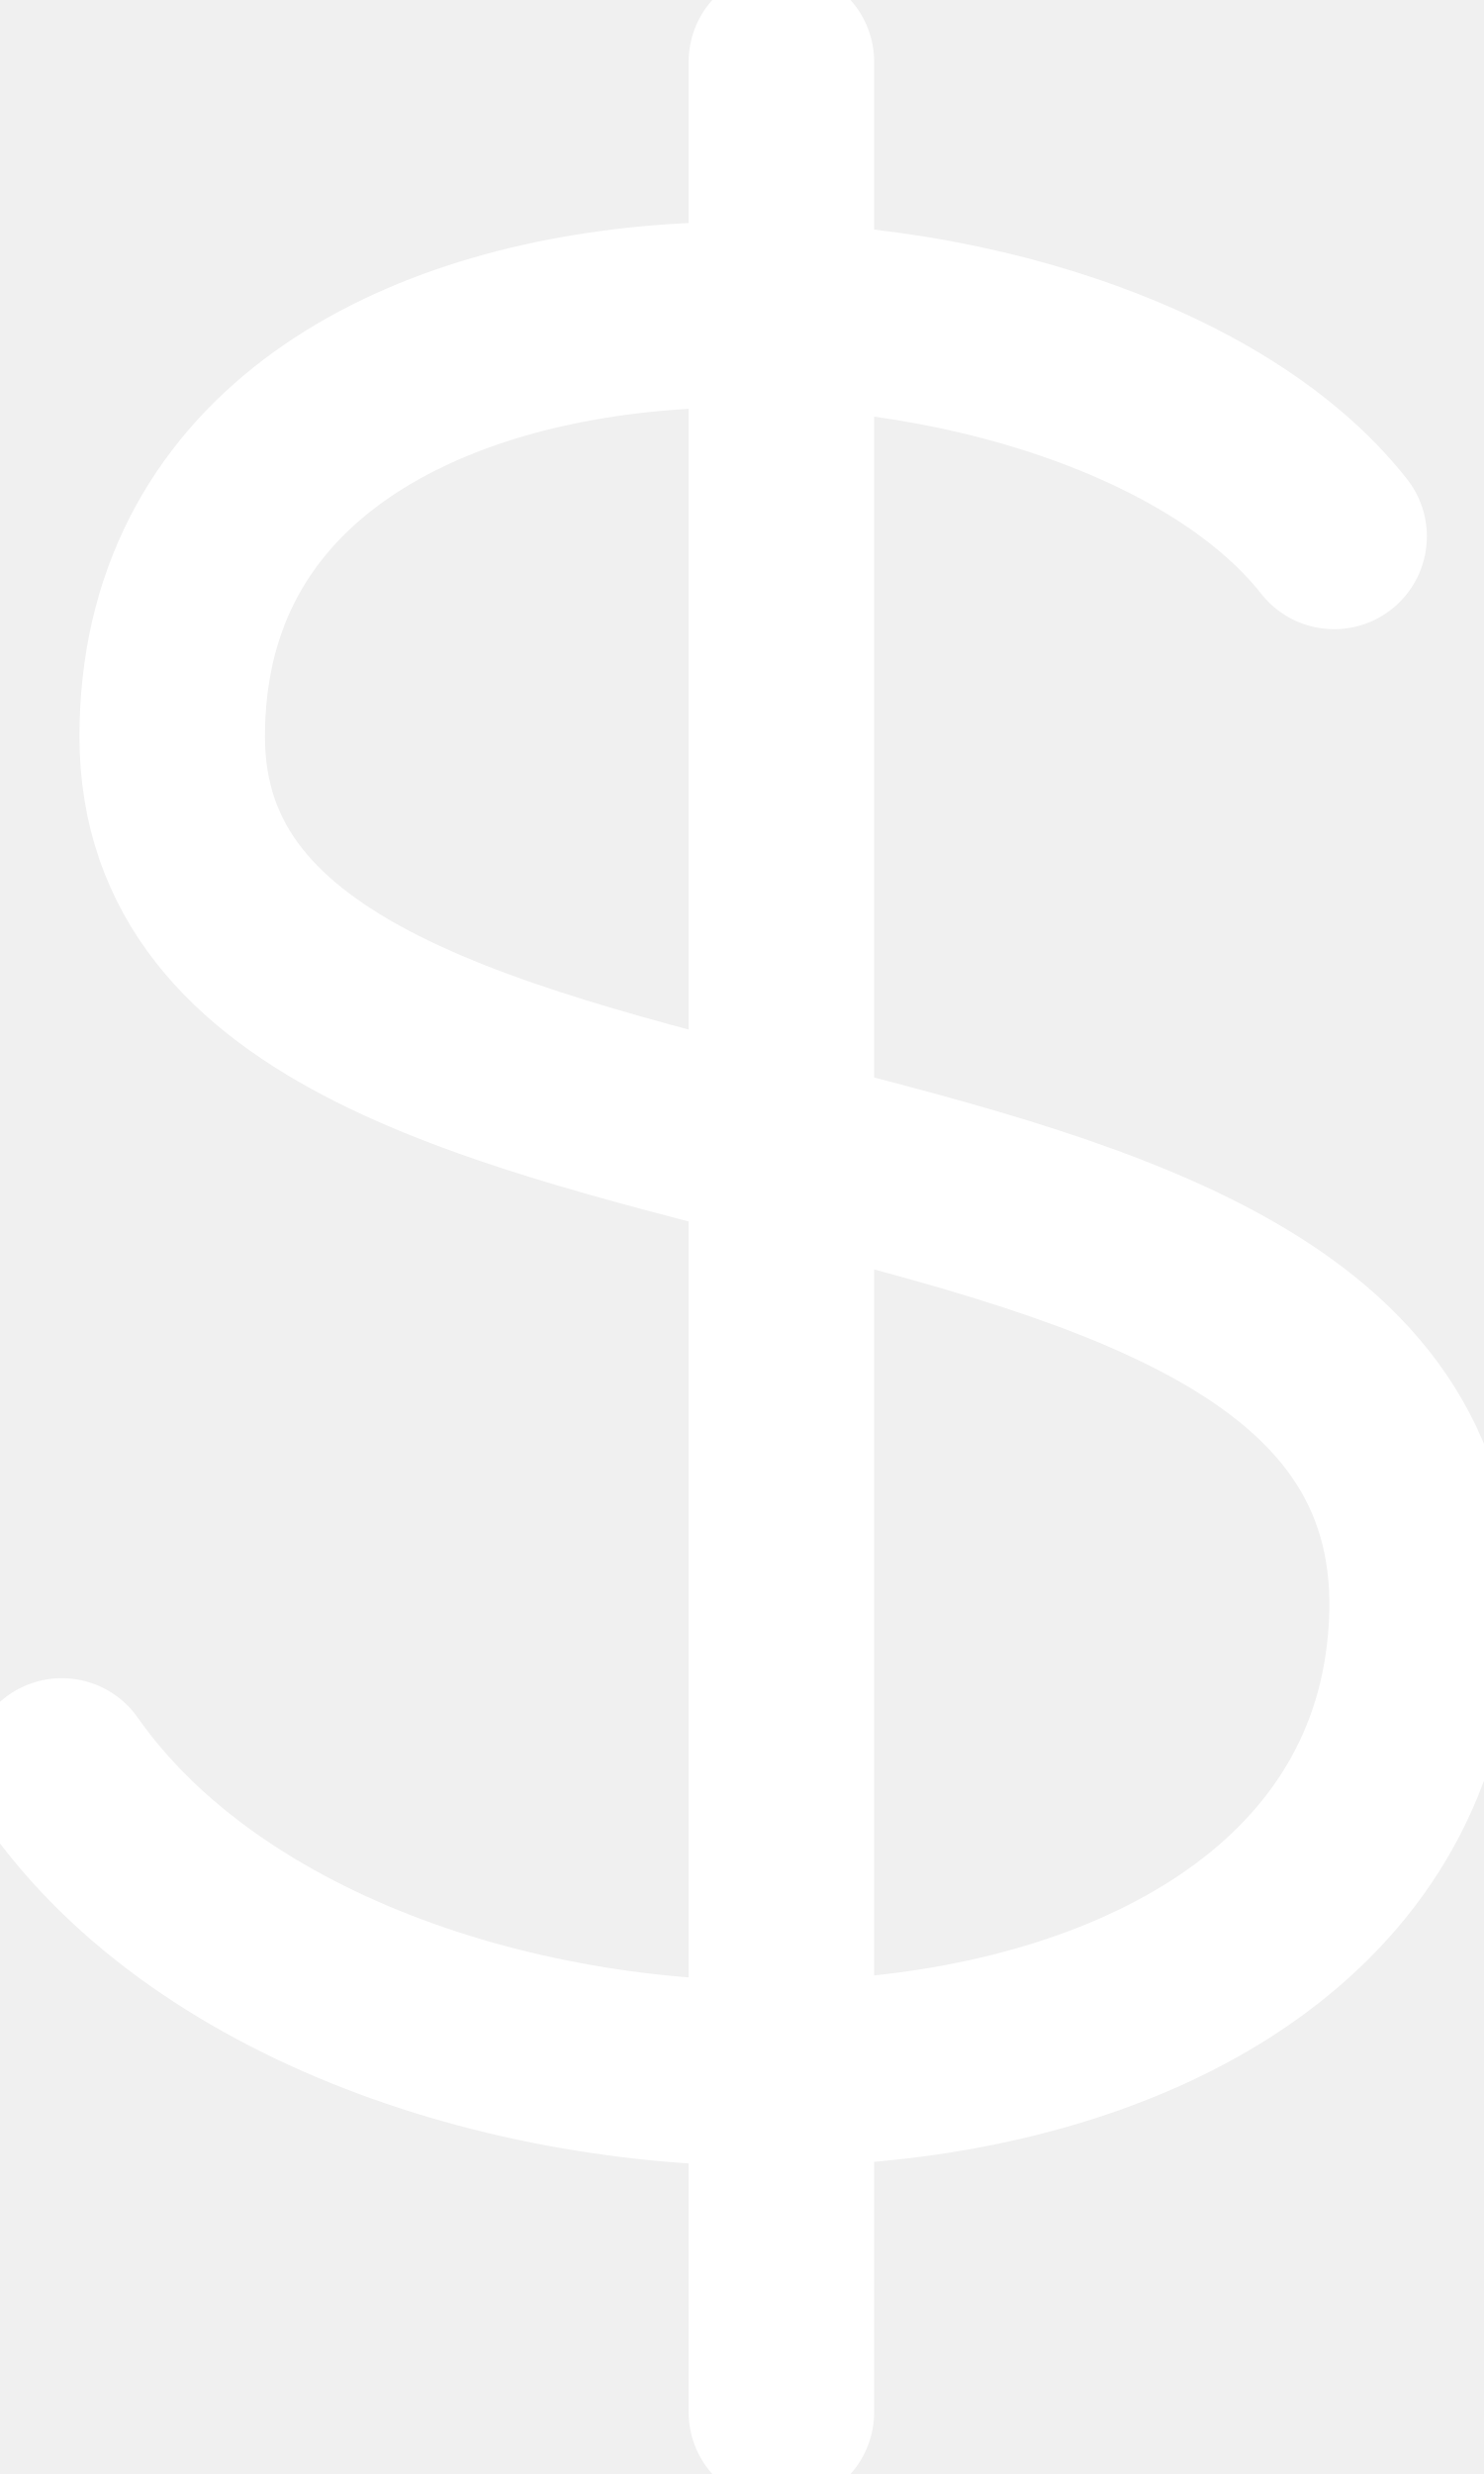
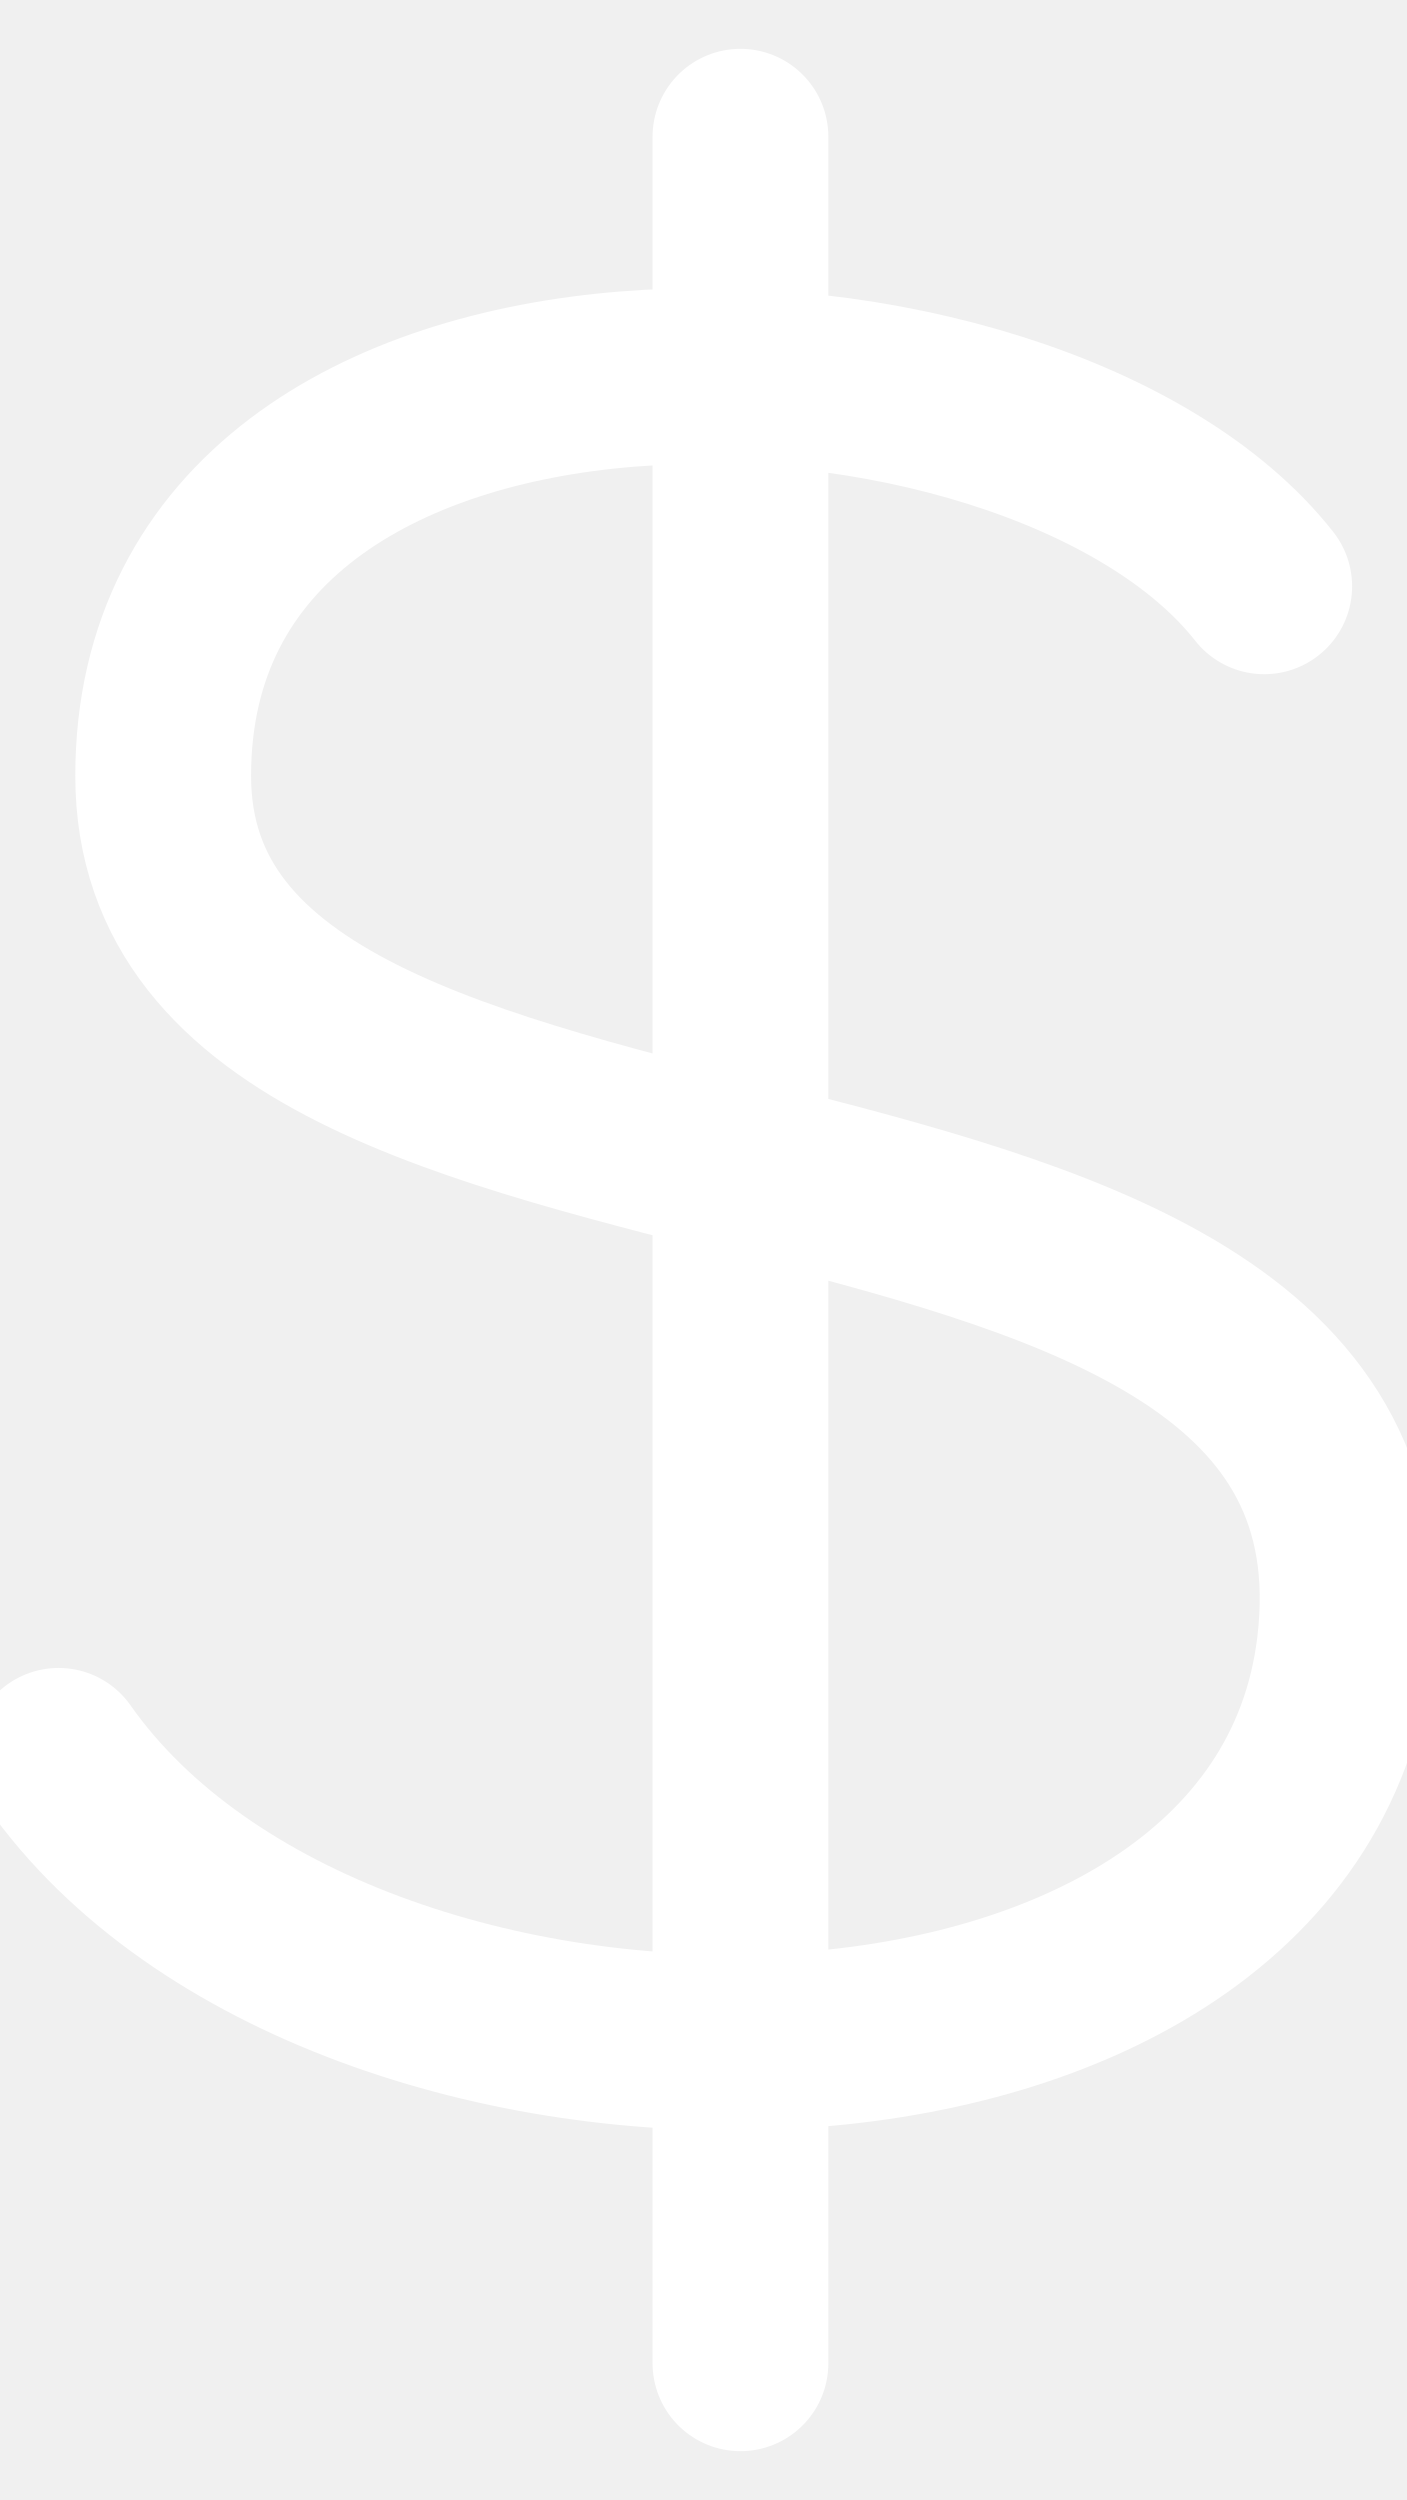
- <svg xmlns="http://www.w3.org/2000/svg" width="24" height="40" viewBox="0 0 24 40" fill="none">
+ <svg xmlns="http://www.w3.org/2000/svg" width="18" height="32" viewBox="0 0 24 40" fill="none">
  <path d="M12.637 1V39M21.576 8.673C17.649 3.679 2.785 3.157 2.785 11.909C2.785 20.661 24.184 16.474 22.948 26.78C21.918 35.374 5.816 35.492 1 28.633" stroke="white" stroke-width="3" stroke-linecap="round" stroke-linejoin="round" />
</svg>
